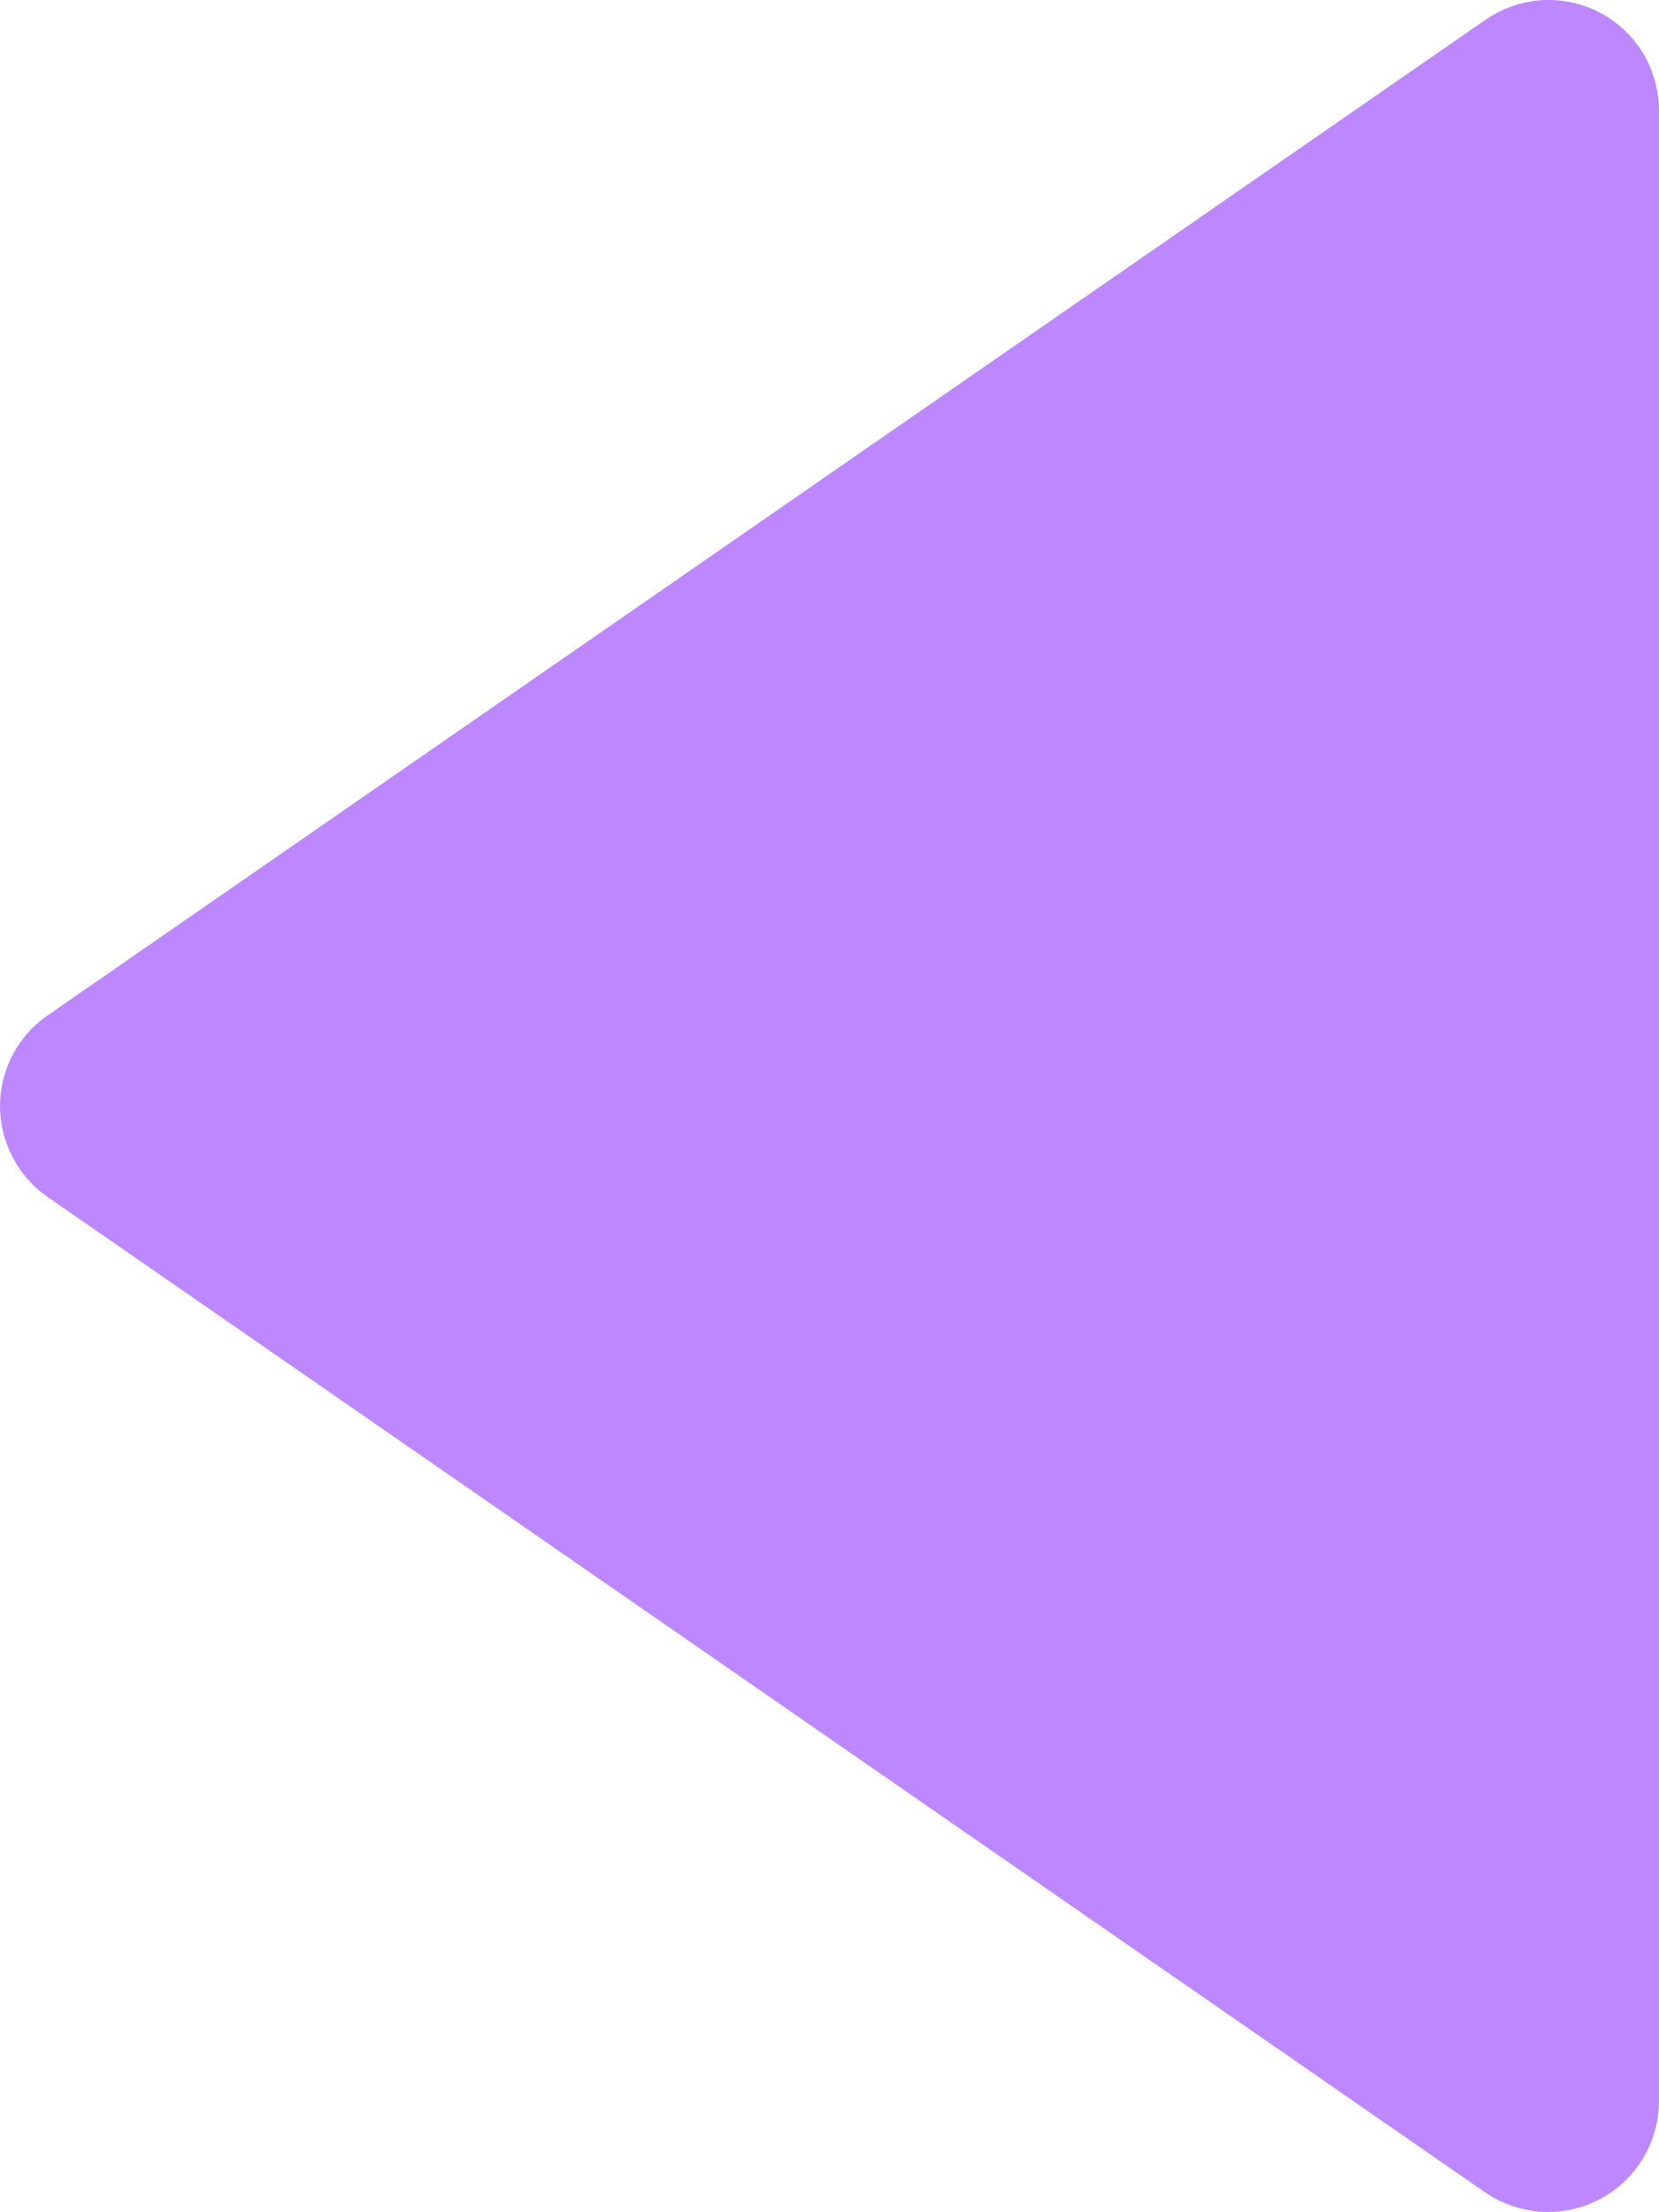
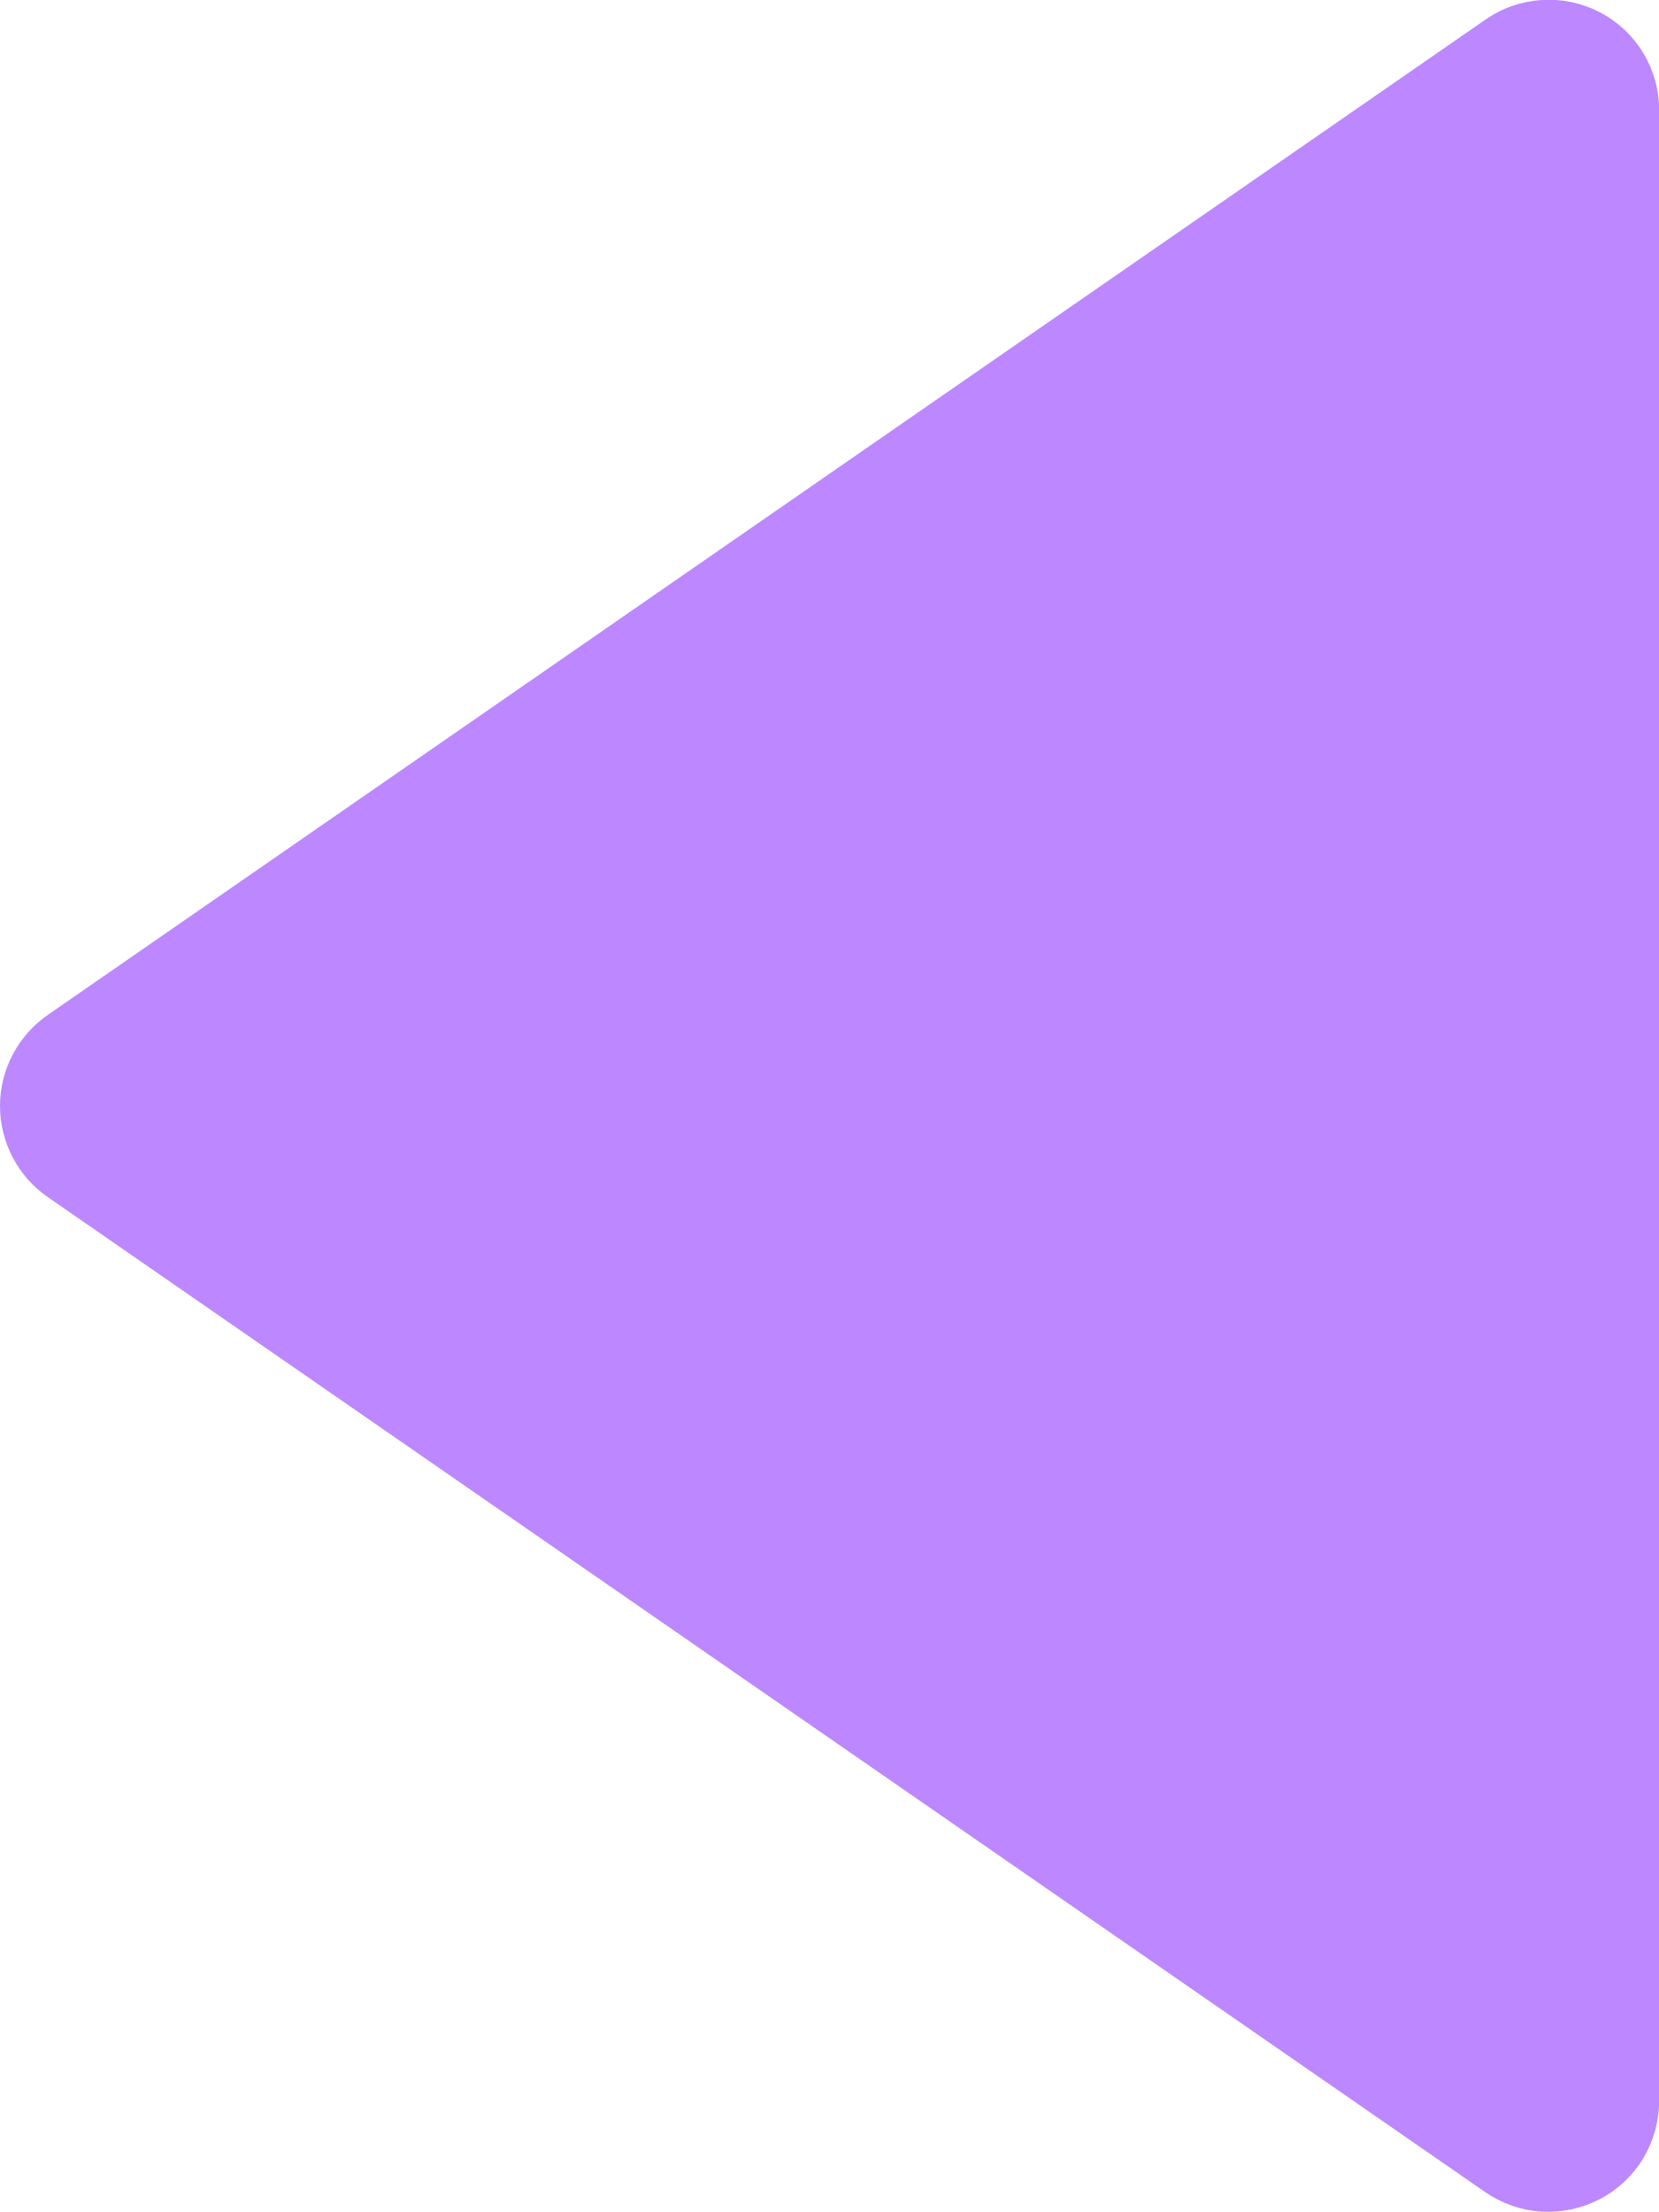
- <svg xmlns="http://www.w3.org/2000/svg" width="9" height="12" viewBox="0 0 9 12" fill="none">
-   <path d="M0.259 6.494C0.179 6.439 0.114 6.365 0.069 6.279C0.024 6.193 0 6.098 0 6.001C0 5.904 0.024 5.808 0.069 5.722C0.114 5.636 0.179 5.563 0.259 5.508L8.059 0.107C8.149 0.045 8.254 0.008 8.363 0.001C8.473 -0.006 8.582 0.018 8.679 0.068C8.776 0.119 8.857 0.196 8.914 0.289C8.97 0.383 9 0.491 9 0.6V11.401C8.999 11.511 8.969 11.618 8.912 11.711C8.856 11.805 8.775 11.881 8.678 11.931C8.581 11.982 8.472 12.005 8.363 11.999C8.254 11.992 8.149 11.956 8.059 11.895L0.259 6.494Z" fill="#7A11FF" fill-opacity="0.5" />
+ <svg xmlns="http://www.w3.org/2000/svg" fill="none" height="12" viewBox="0 0 9 12" width="9">
+   <path d="m.259 6.494c-.08-.055-.145-.129-.19-.215-.045-.086-.069-.181-.069-.279s.024-.193.069-.279c.045-.086.111-.16.19-.215l7.8-5.4c.09-.063.195-.099.305-.106.109-.007.218.016.316.067.097.051.178.127.235.221.057.094.086.201.086.311v10.801c-.001.109-.031.216-.087.31-.057.093-.138.17-.235.22-.097.051-.206.074-.315.068s-.214-.043-.304-.104z" fill="#7a11ff" fill-opacity=".5" />
</svg>
